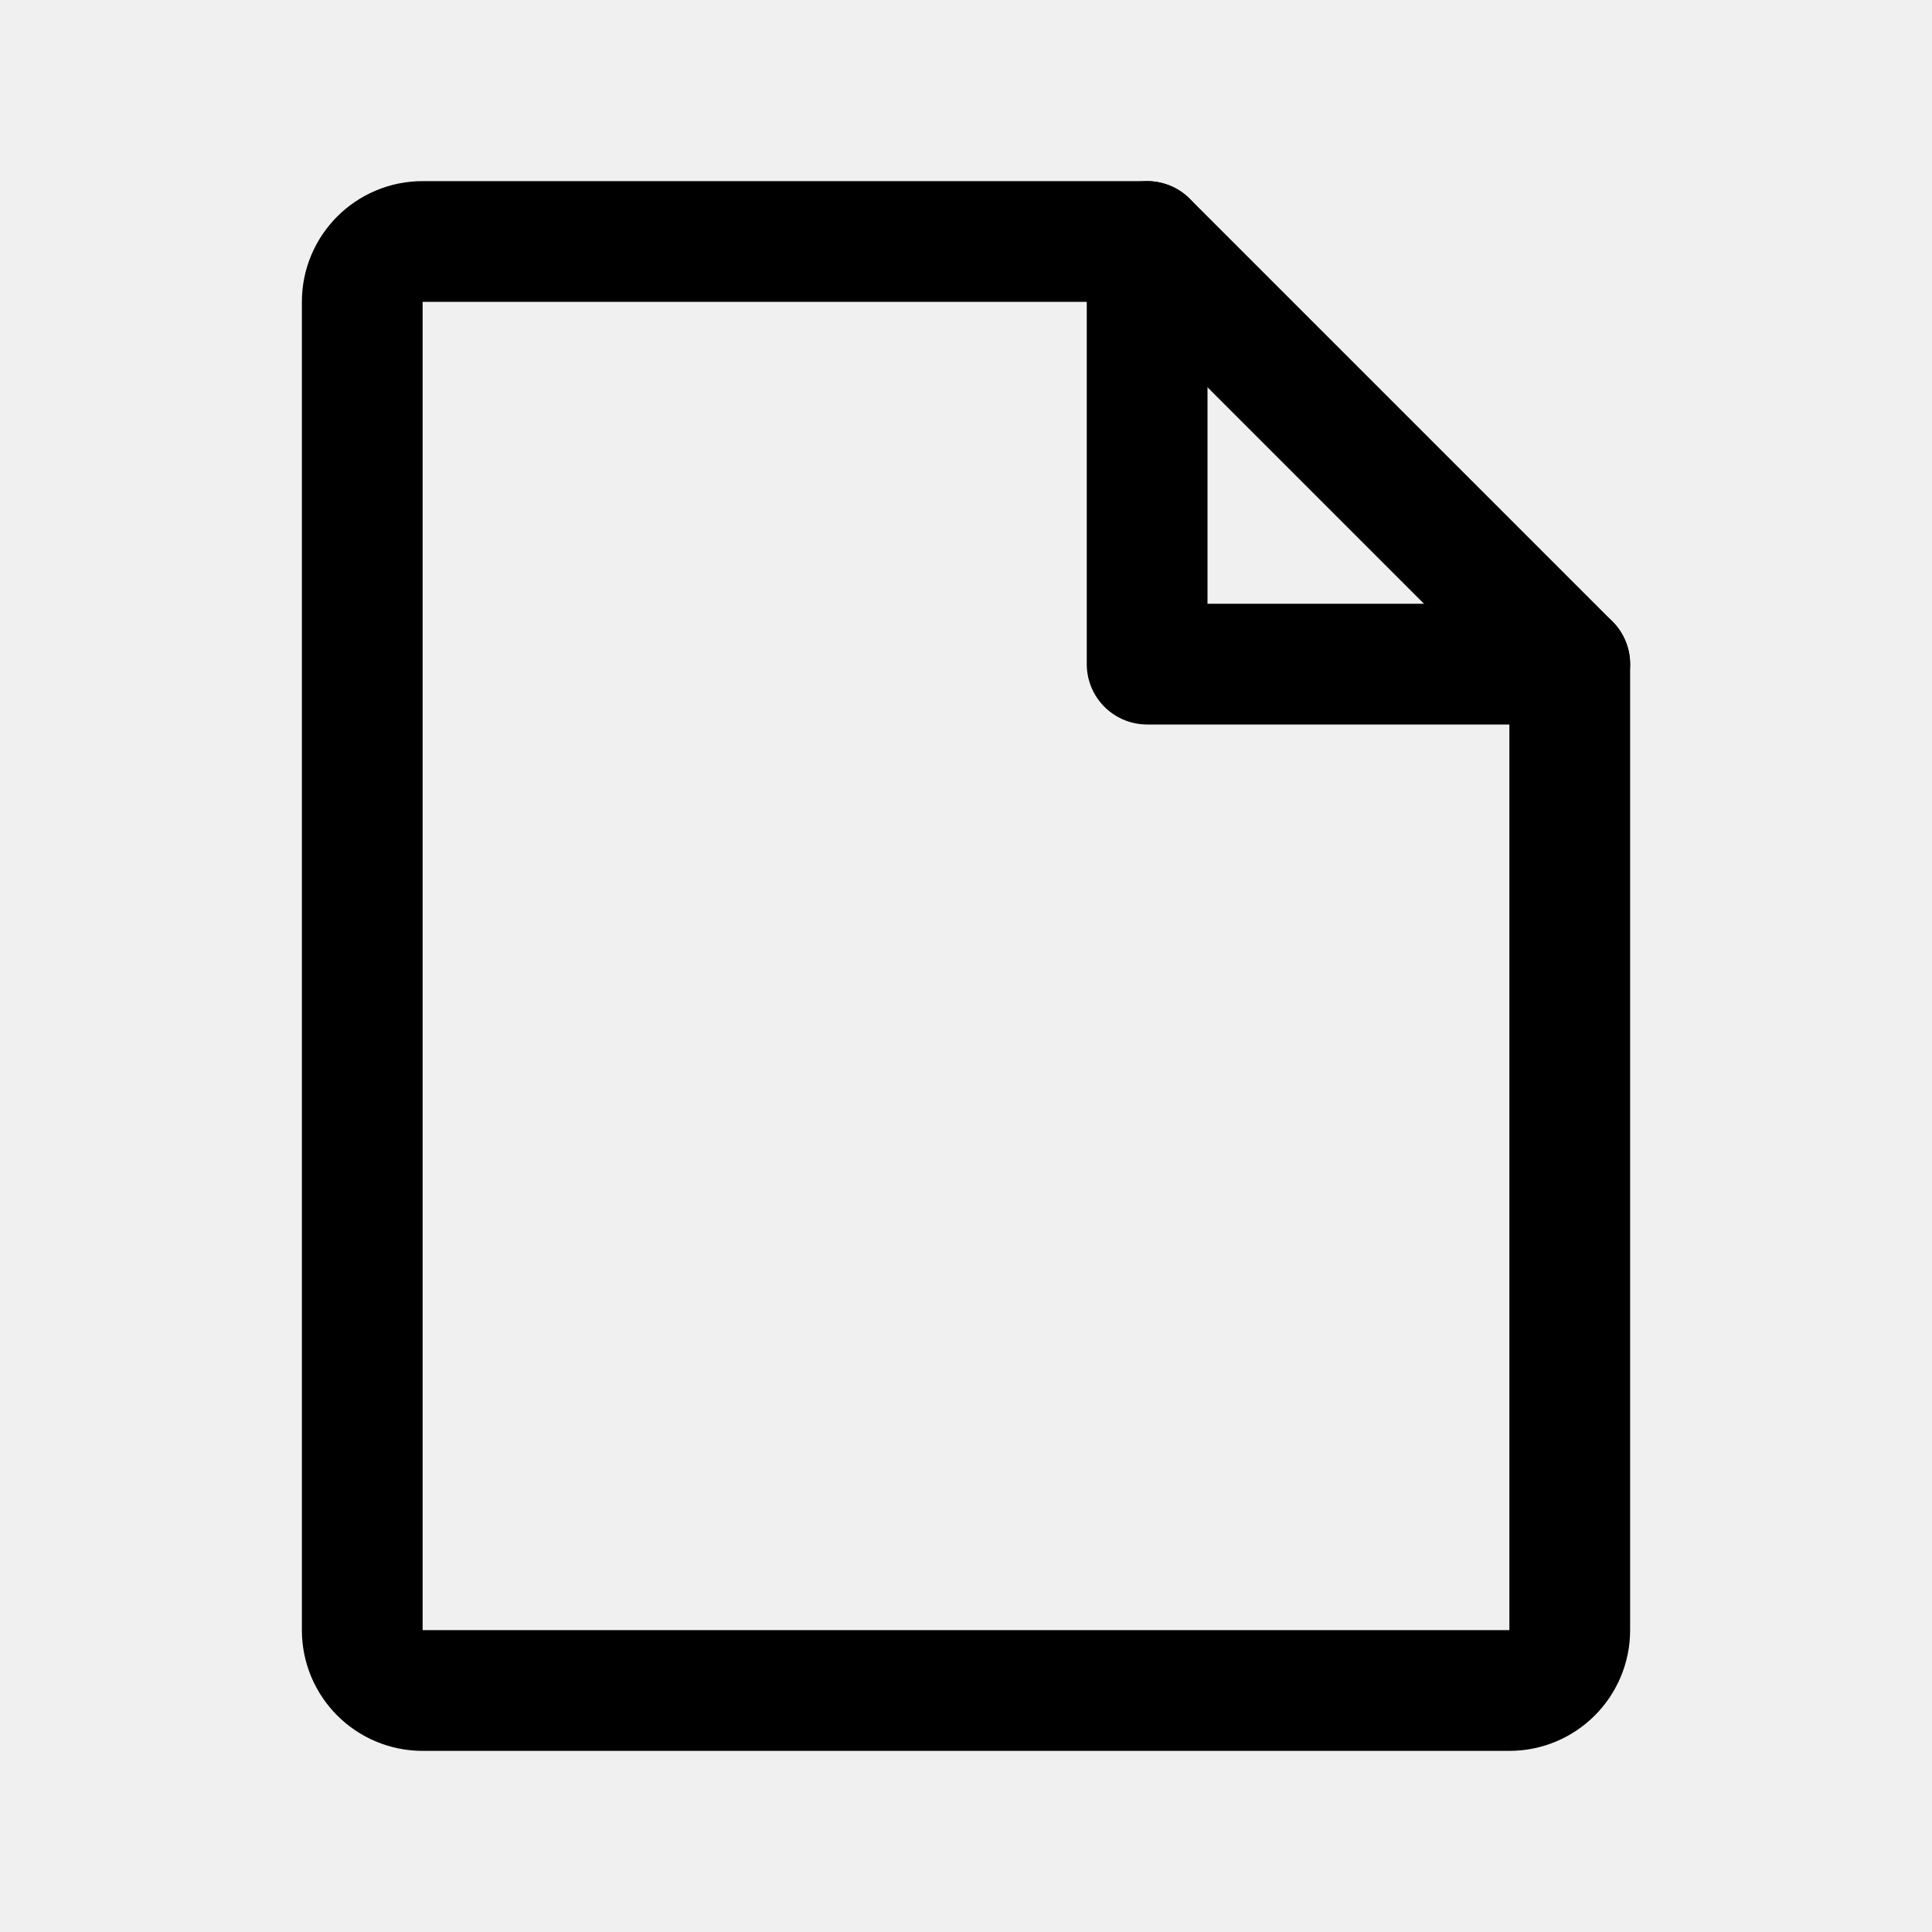
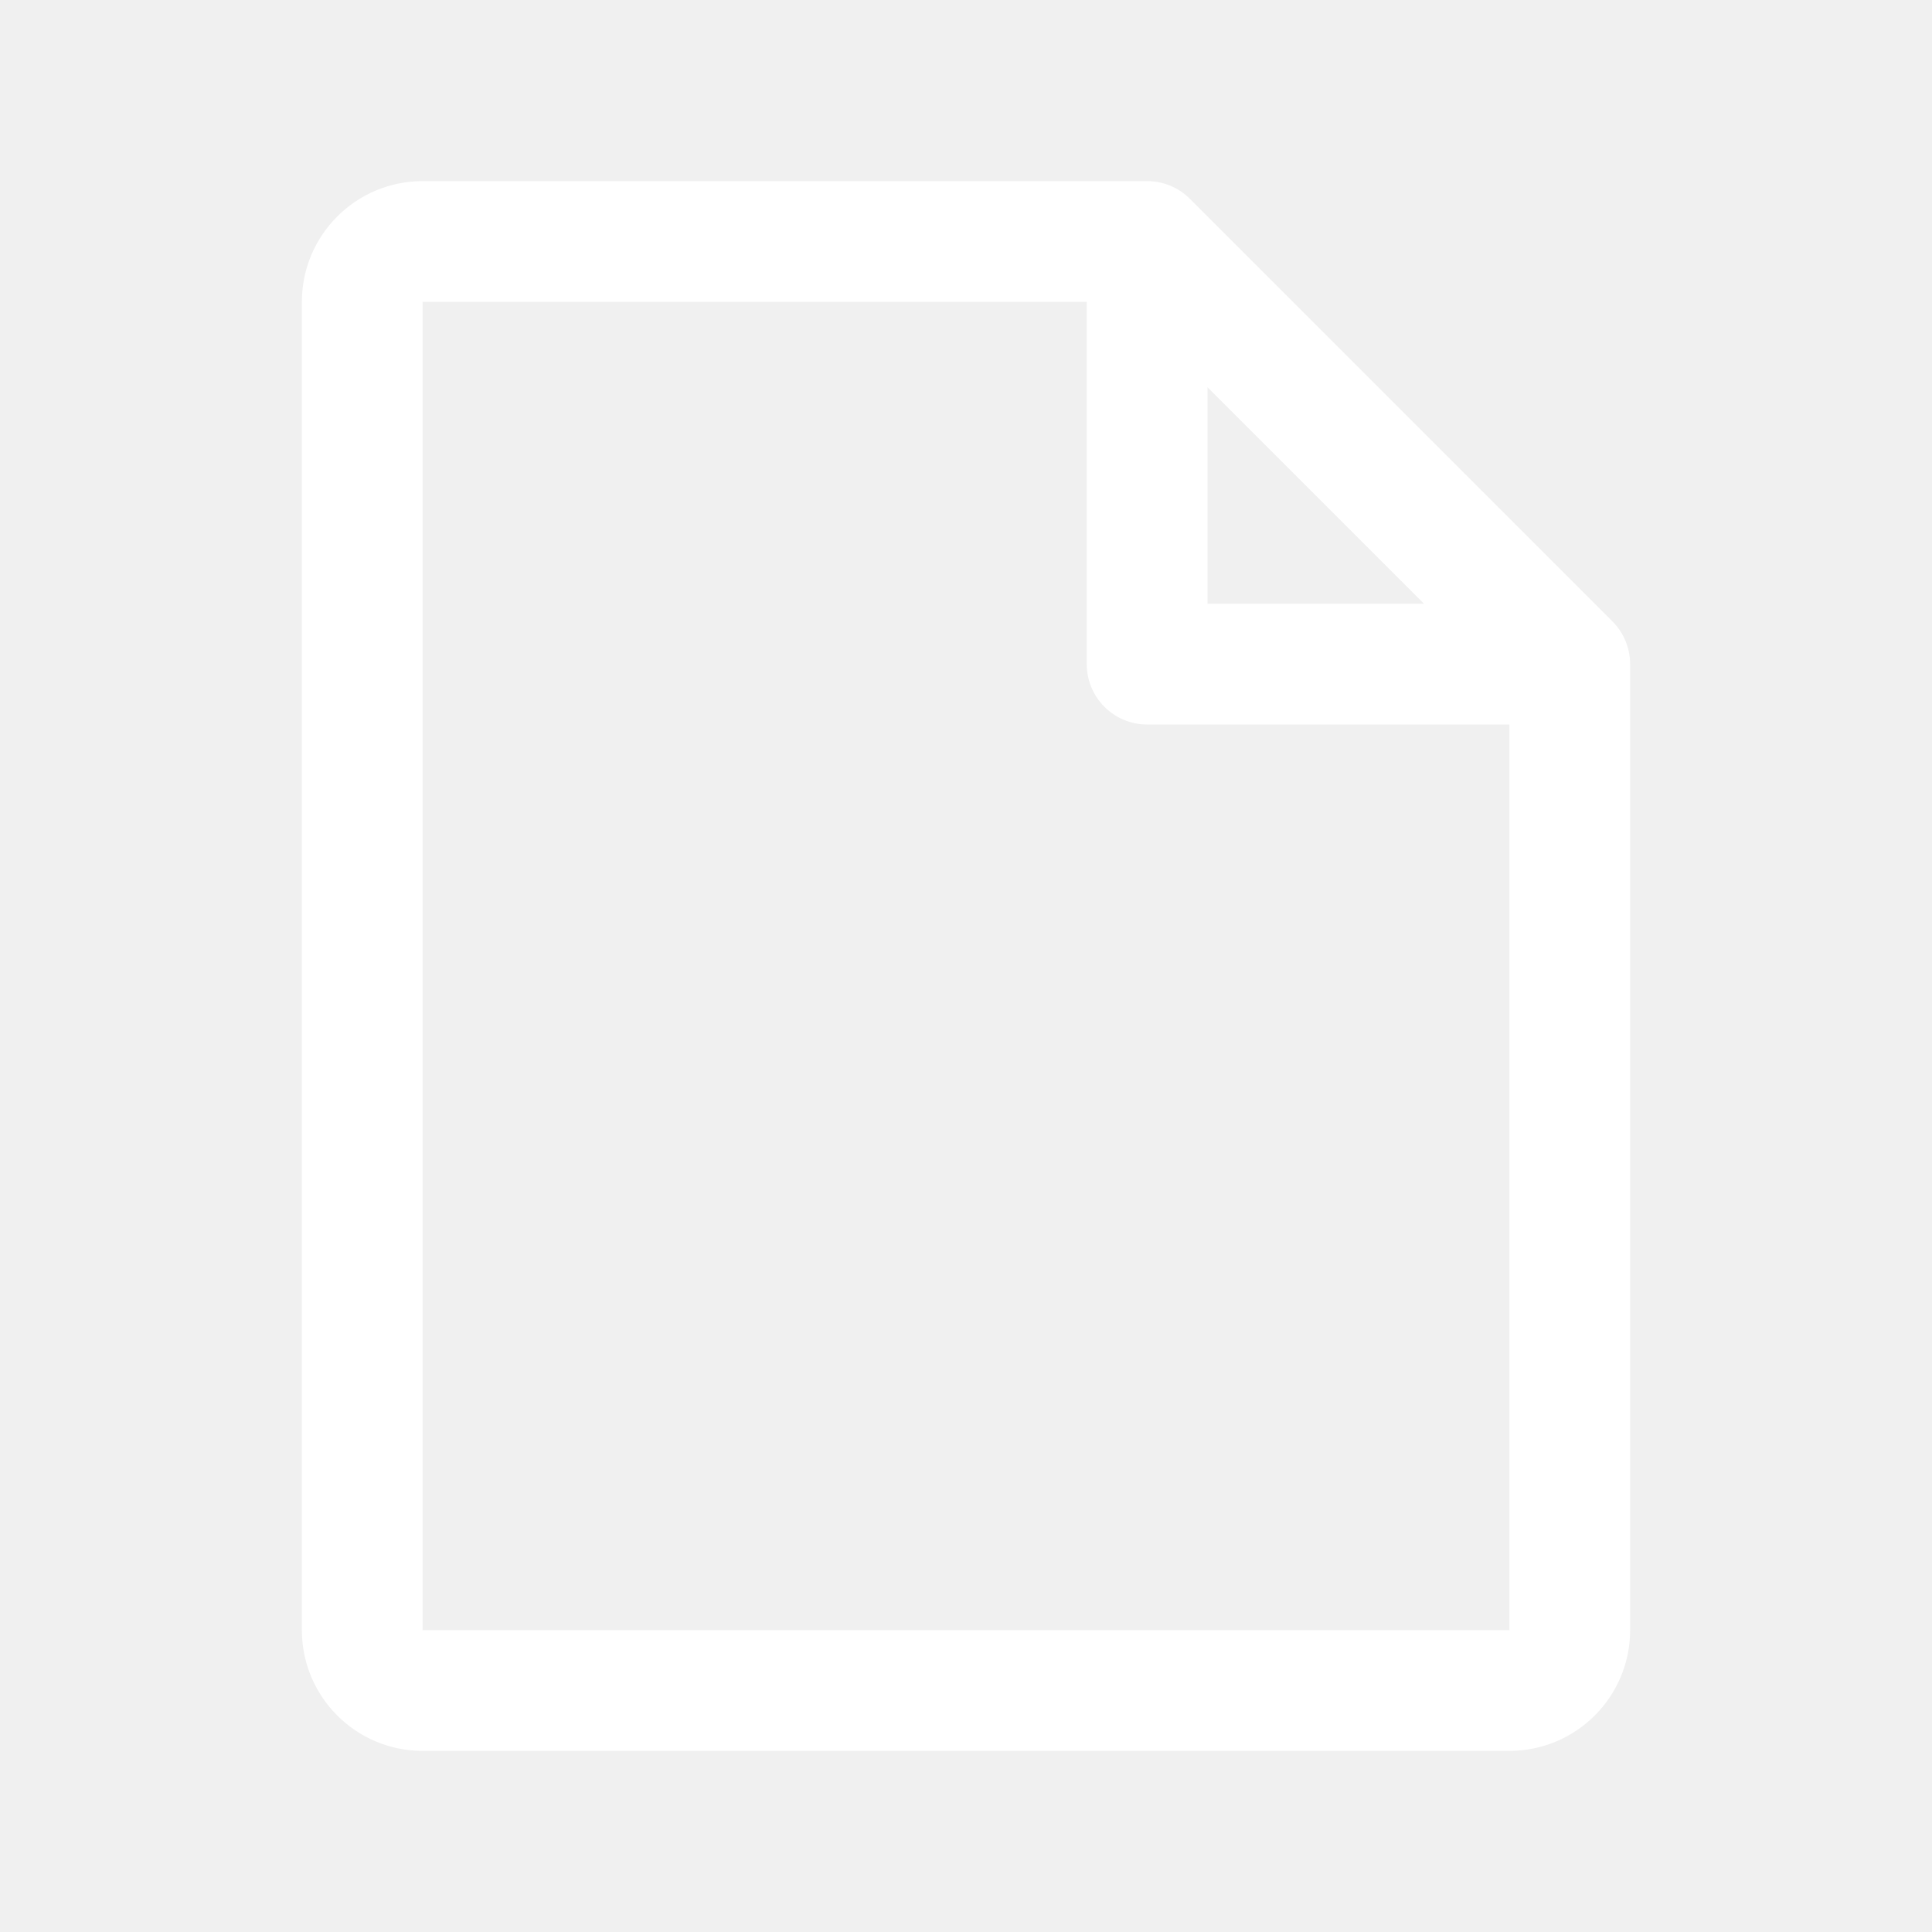
- <svg xmlns="http://www.w3.org/2000/svg" viewBox="0 0 256 256">
-   <rect width="256" height="256" fill="none" />
-   <path d="M200,224H56a8,8,0,0,1-8-8V40a8,8,0,0,1,8-8h96l56,56V216A8,8,0,0,1,200,224Z" fill="none" stroke="currentColor" stroke-linecap="round" stroke-linejoin="round" stroke-width="16" />
-   <polyline points="152 32 152 88 208 88" fill="none" stroke="currentColor" stroke-linecap="round" stroke-linejoin="round" stroke-width="16" />
+ <svg xmlns="http://www.w3.org/2000/svg" width="32" height="32" fill="#ffffff" viewBox="0 0 256 256">
+   <path d="M213.66,82.34l-56-56A8,8,0,0,0,152,24H56A16,16,0,0,0,40,40V216a16,16,0,0,0,16,16H200a16,16,0,0,0,16-16V88A8,8,0,0,0,213.66,82.34ZM160,51.31,188.69,80H160ZM200,216H56V40h88V88a8,8,0,0,0,8,8h48V216Z" />
</svg>
